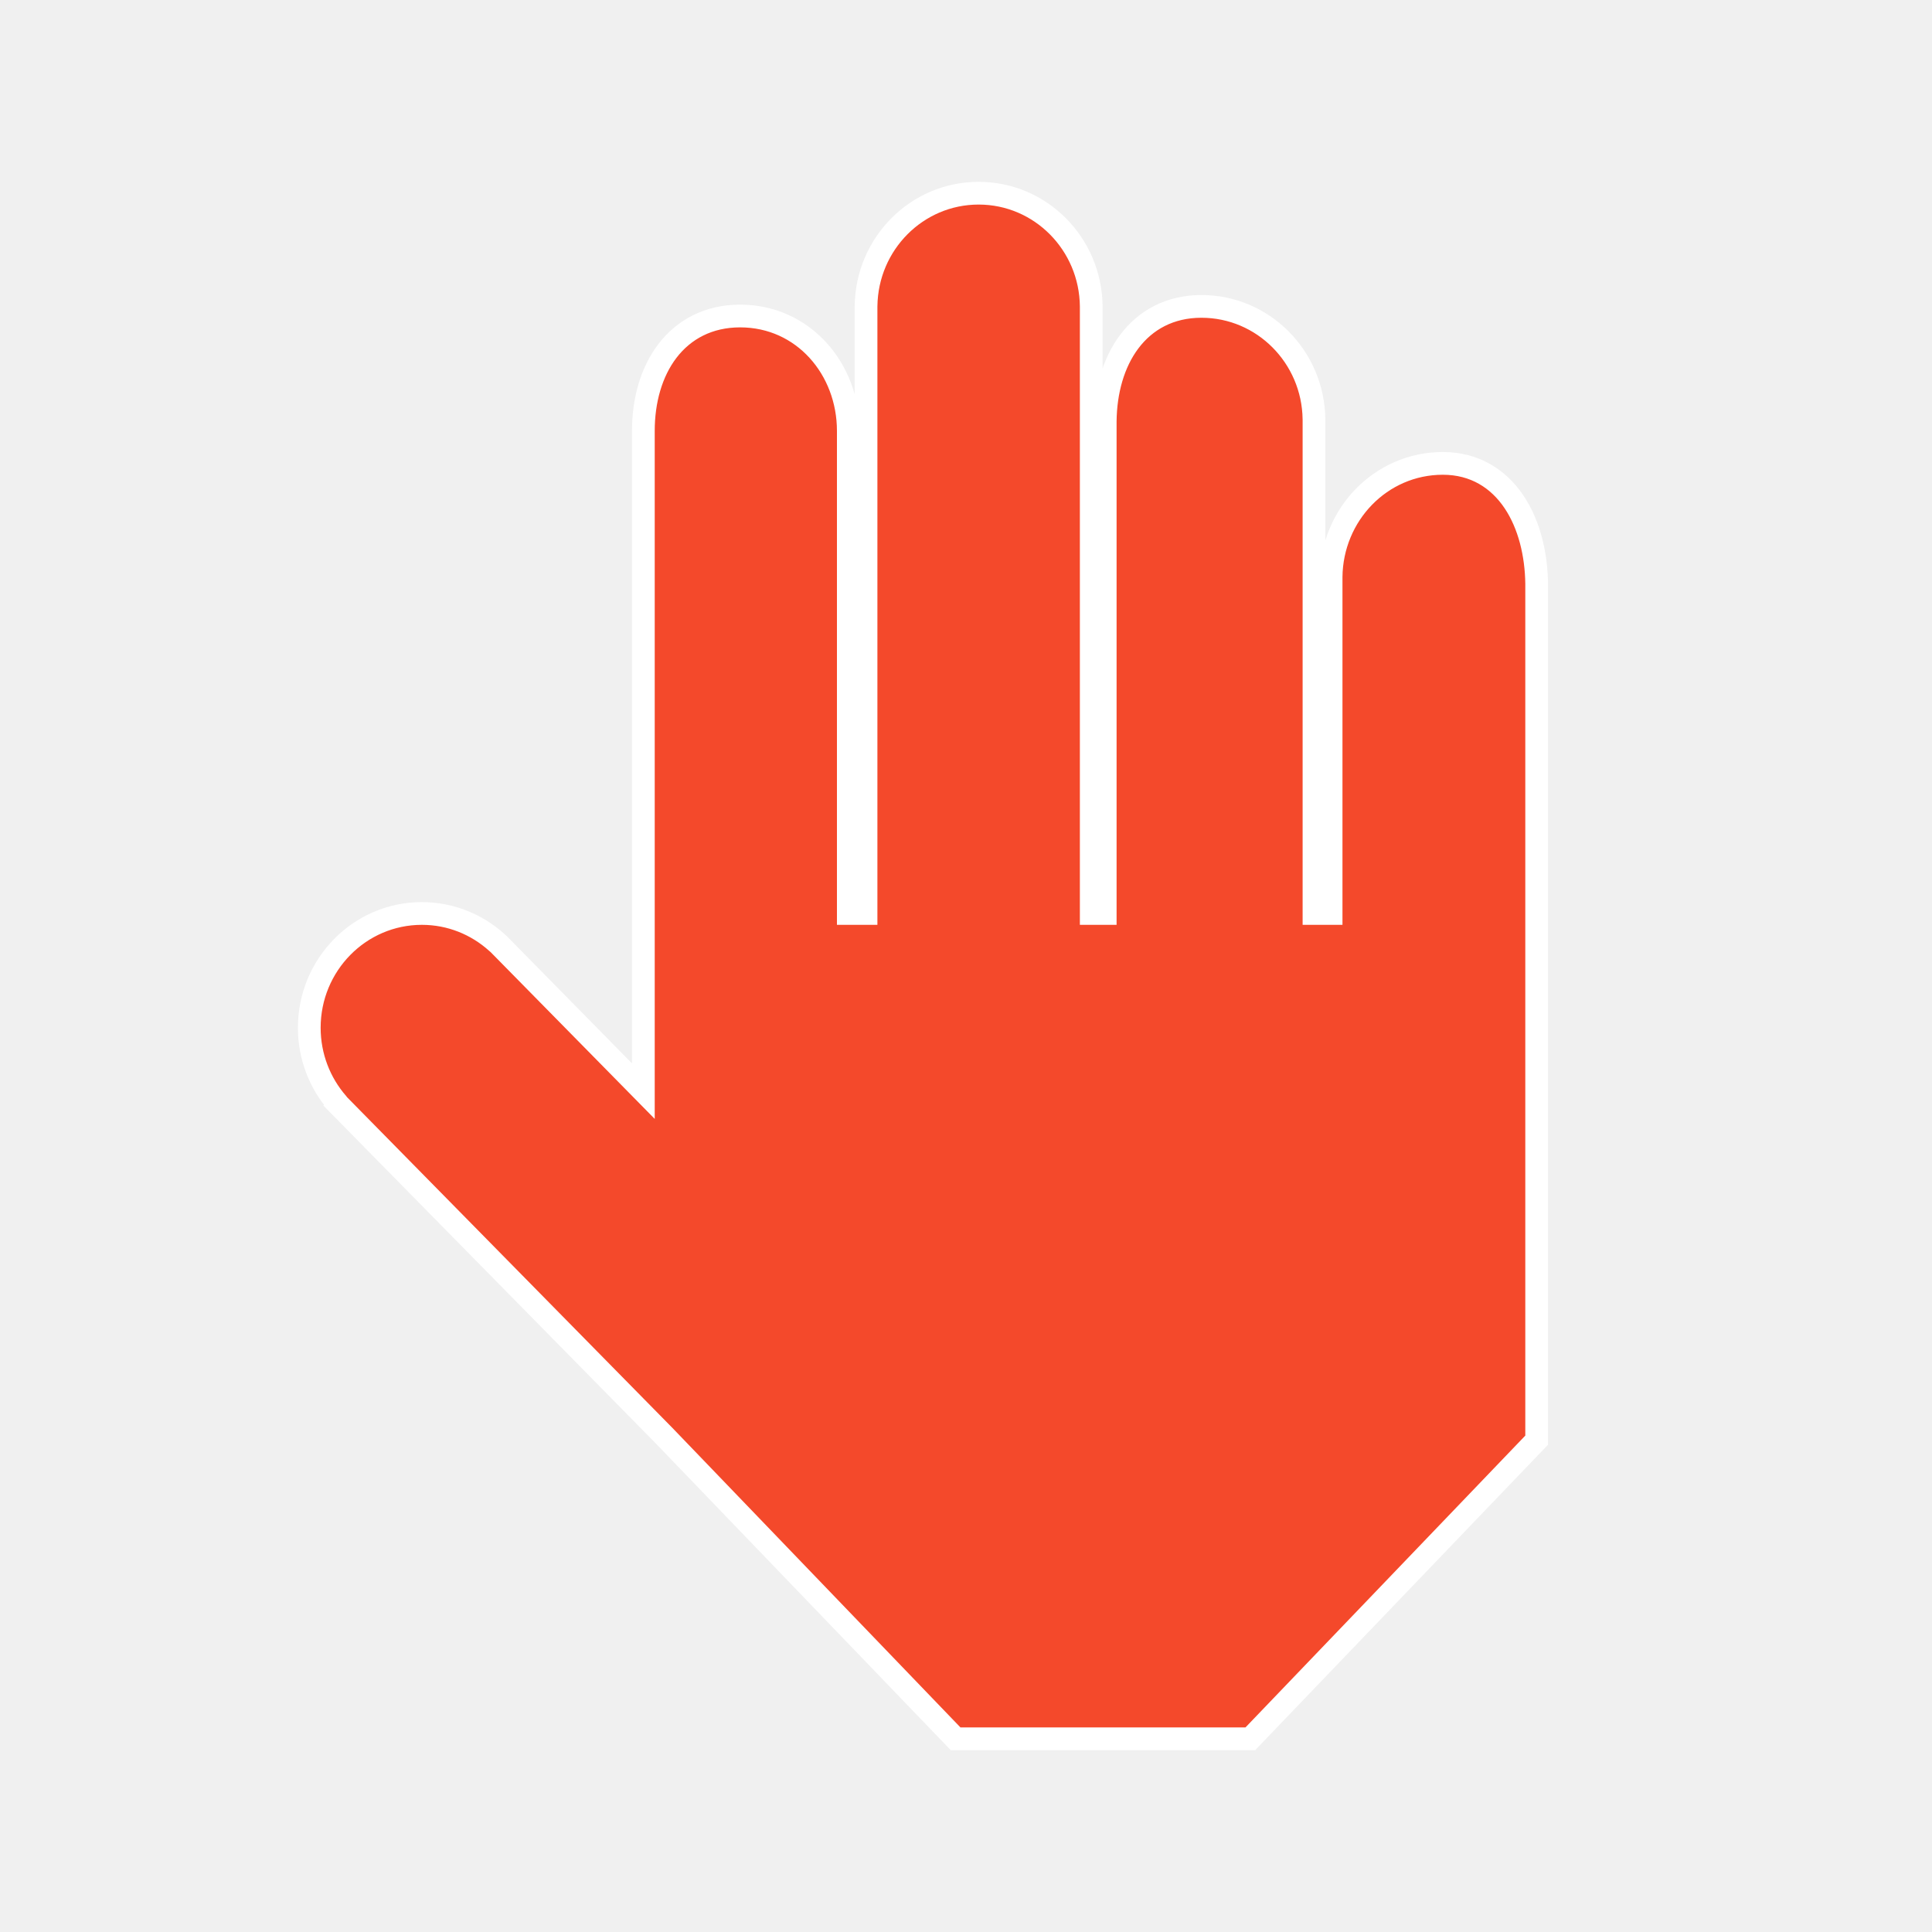
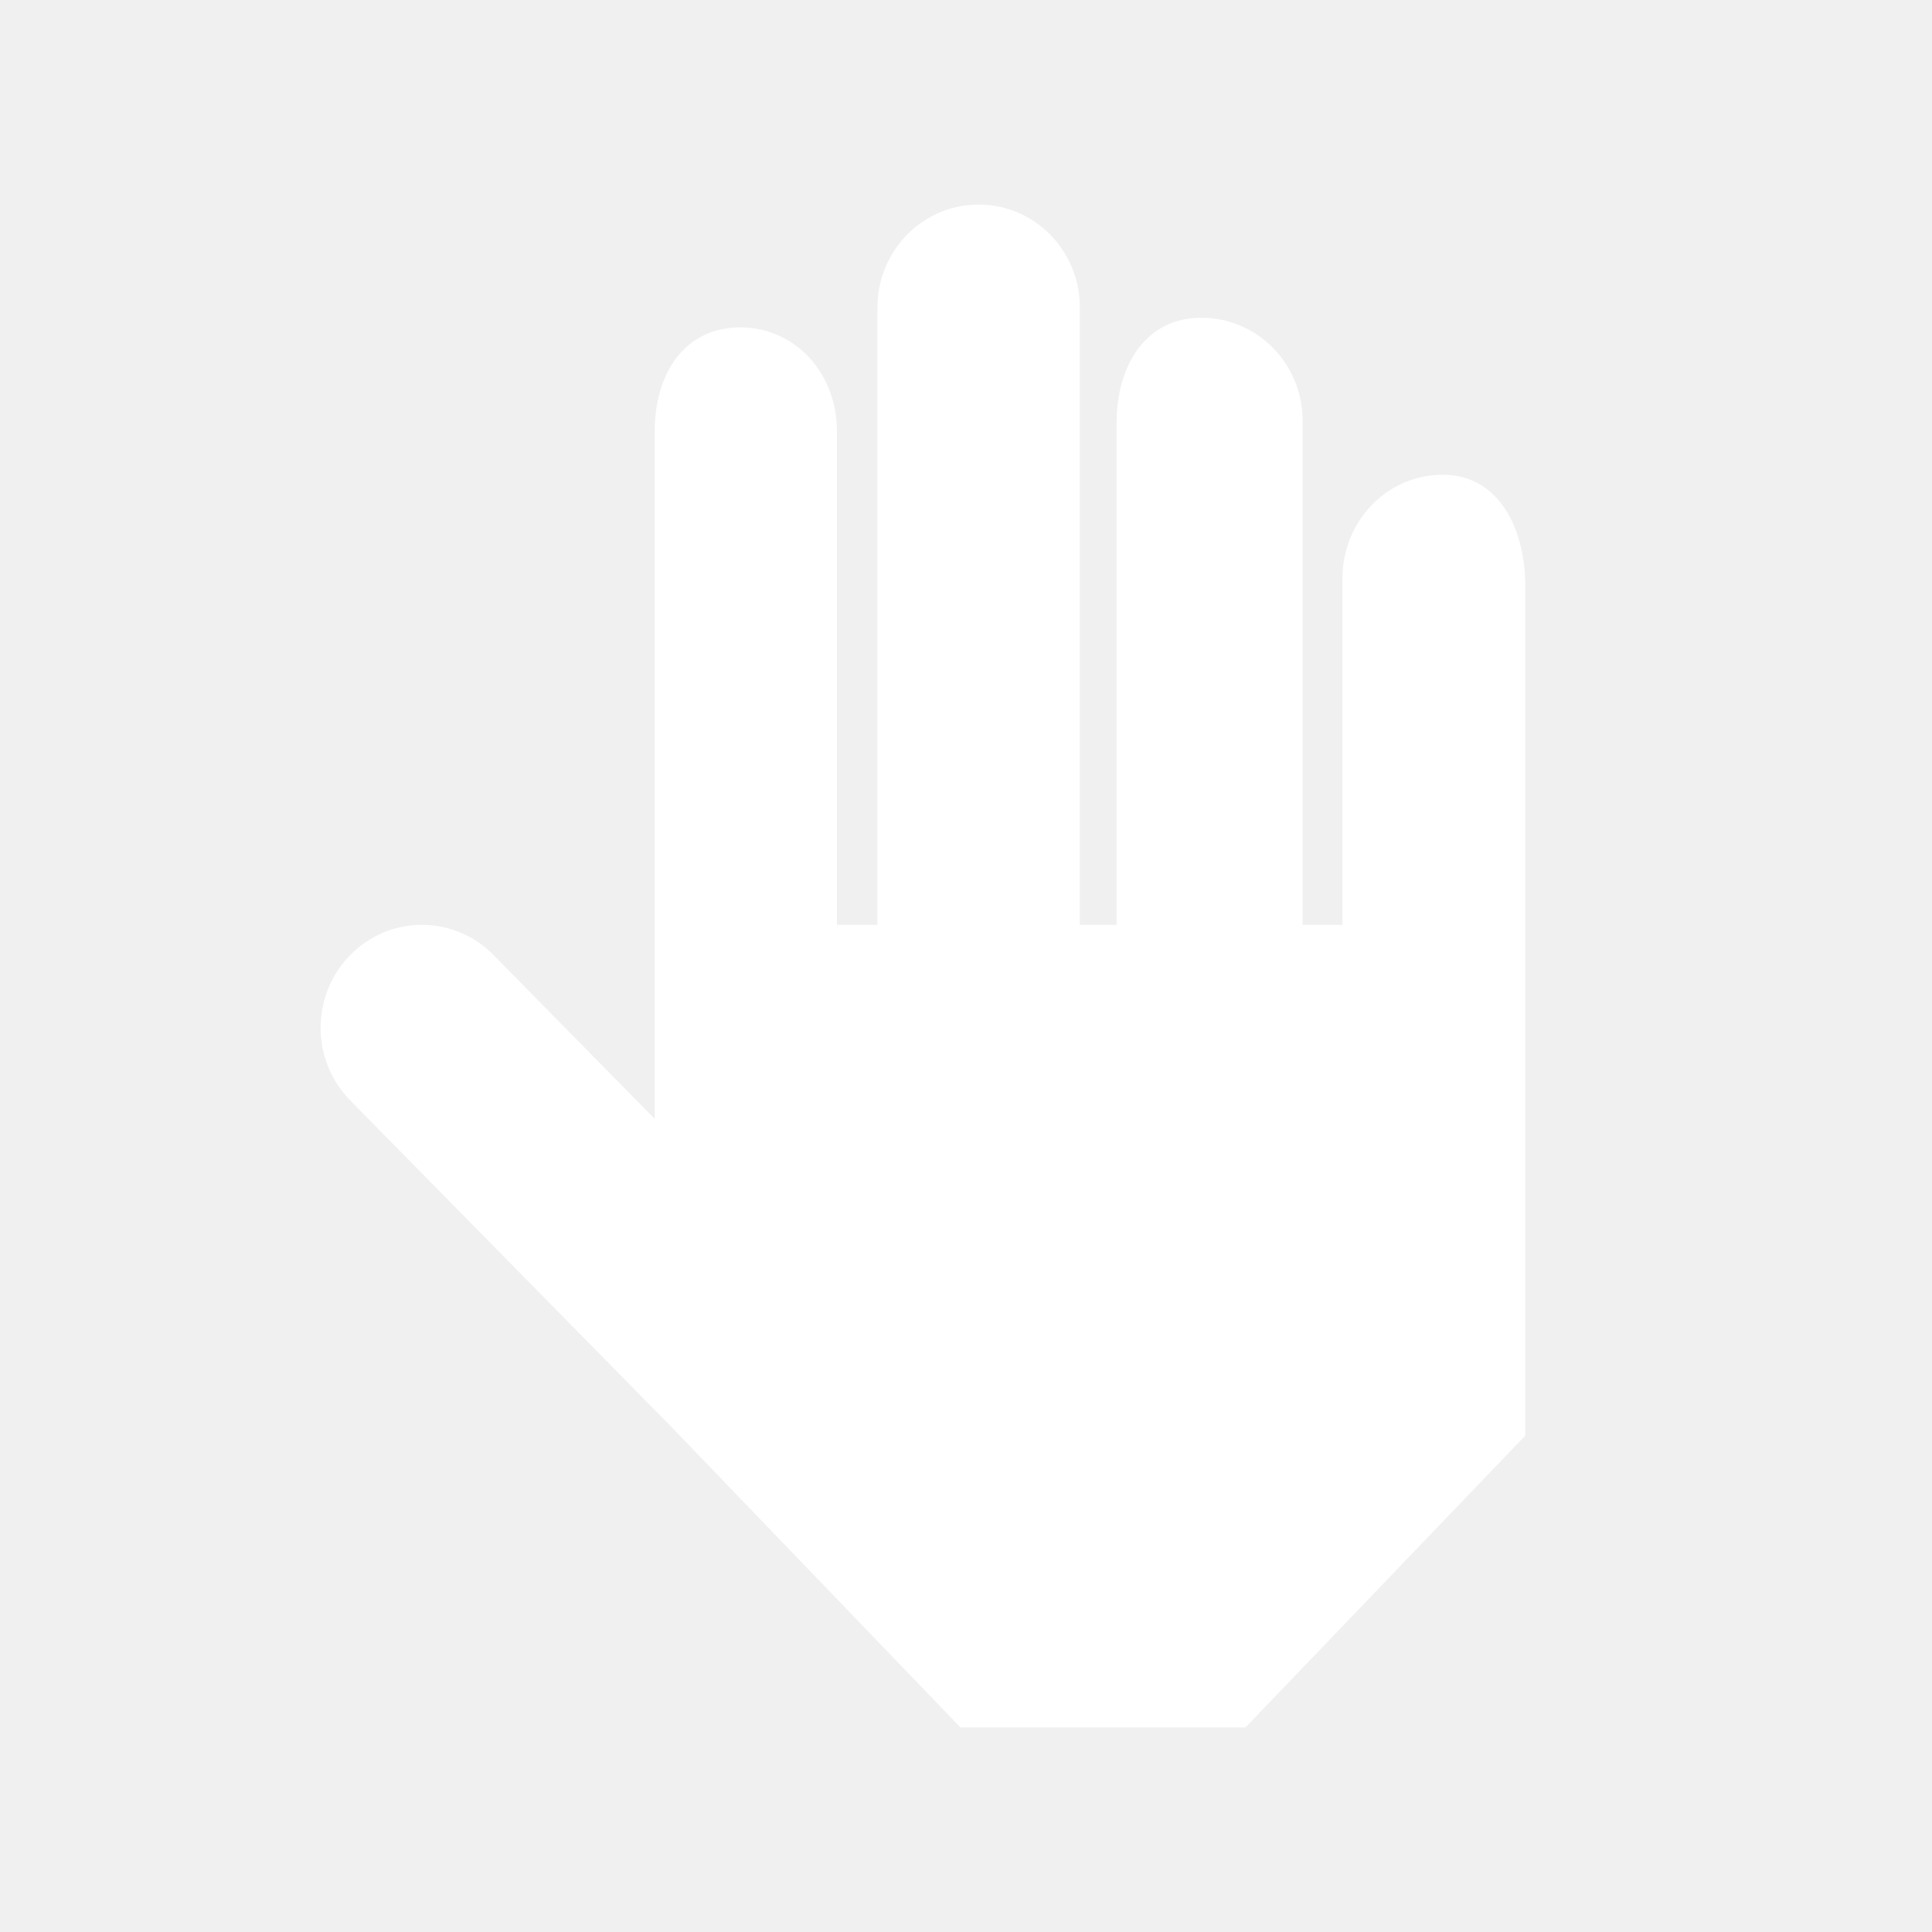
<svg xmlns="http://www.w3.org/2000/svg" width="85" height="85" viewBox="0 0 85 85" fill="none">
-   <path d="M48.01 13.529L48.01 13.525L48.01 13.489L48.01 13.487L48.01 13.483L48.01 13.482C47.986 10.734 45.785 8.5 43.056 8.5C40.335 8.5 38.139 10.722 38.103 13.459C38.103 13.47 38.102 13.481 38.102 13.492V40.189H37.322V29.84V18.991V18.959C37.322 16.225 35.339 13.903 32.563 13.903C31.176 13.903 30.09 14.491 29.364 15.44C28.65 16.375 28.305 17.63 28.305 18.959L28.305 48.006L22.116 41.715C22.115 41.714 22.114 41.713 22.113 41.712C22.082 41.68 22.051 41.649 22.02 41.618C22.019 41.617 22.018 41.616 22.017 41.615L21.943 41.539C21.913 41.509 21.882 41.481 21.849 41.456C20.975 40.669 19.823 40.189 18.561 40.189C15.818 40.189 13.607 42.448 13.607 45.216C13.607 46.489 14.074 47.653 14.844 48.539C14.87 48.575 14.899 48.61 14.932 48.643L15.288 48.292L14.932 48.643L29.216 63.162L29.22 63.166L41.896 76.347L42.043 76.5H42.256H54.795H55.009L55.156 76.346L67.468 63.506L67.607 63.361V63.16L67.607 40.726L67.607 40.726L67.607 40.713L67.607 40.699H67.607V40.691V25.715C67.607 25.705 67.607 25.695 67.607 25.685C67.591 24.383 67.28 23.079 66.614 22.085C65.935 21.071 64.887 20.387 63.48 20.387C60.744 20.387 58.59 22.649 58.563 25.386V25.391L58.563 40.189H57.81V18.472C57.81 18.461 57.809 18.451 57.809 18.44C57.773 15.702 55.577 13.48 52.856 13.48C51.472 13.48 50.398 14.078 49.682 15.031C48.978 15.969 48.638 17.223 48.625 18.539V18.543V40.189H48.01L48.01 13.565L48.01 13.563L48.01 13.529Z" fill="#F4492B" stroke="white" />
+   <path d="M47.51 13.563L47.51 13.527L47.51 13.491L47.51 13.486C47.489 11.005 45.503 9 43.056 9C40.615 9 38.632 10.997 38.603 13.472C38.603 13.479 38.602 13.486 38.602 13.492V40.689H36.822V29.84V18.991V18.959C36.822 16.459 35.023 14.403 32.563 14.403C30.103 14.403 28.805 16.459 28.805 18.959L28.805 49.227L21.754 42.06C21.725 42.03 21.696 42 21.666 41.971L21.587 41.89C21.569 41.872 21.551 41.857 21.531 41.843C20.743 41.126 19.702 40.689 18.561 40.689C16.101 40.689 14.107 42.716 14.107 45.216C14.107 46.374 14.535 47.43 15.238 48.23C15.252 48.252 15.269 48.273 15.288 48.292L29.576 62.815L42.256 76H54.795L67.107 63.16V40.712L67.107 40.705L67.107 40.691V25.715C67.107 25.709 67.107 25.703 67.107 25.697C67.079 23.221 65.922 20.887 63.48 20.887C61.035 20.887 59.087 22.912 59.063 25.391L59.063 40.689H57.31V18.472C57.31 18.465 57.309 18.459 57.309 18.453C57.28 15.977 55.297 13.98 52.856 13.98C50.41 13.98 49.148 16.063 49.125 18.543V40.689H47.51V13.563Z" fill="white" />
</svg>
